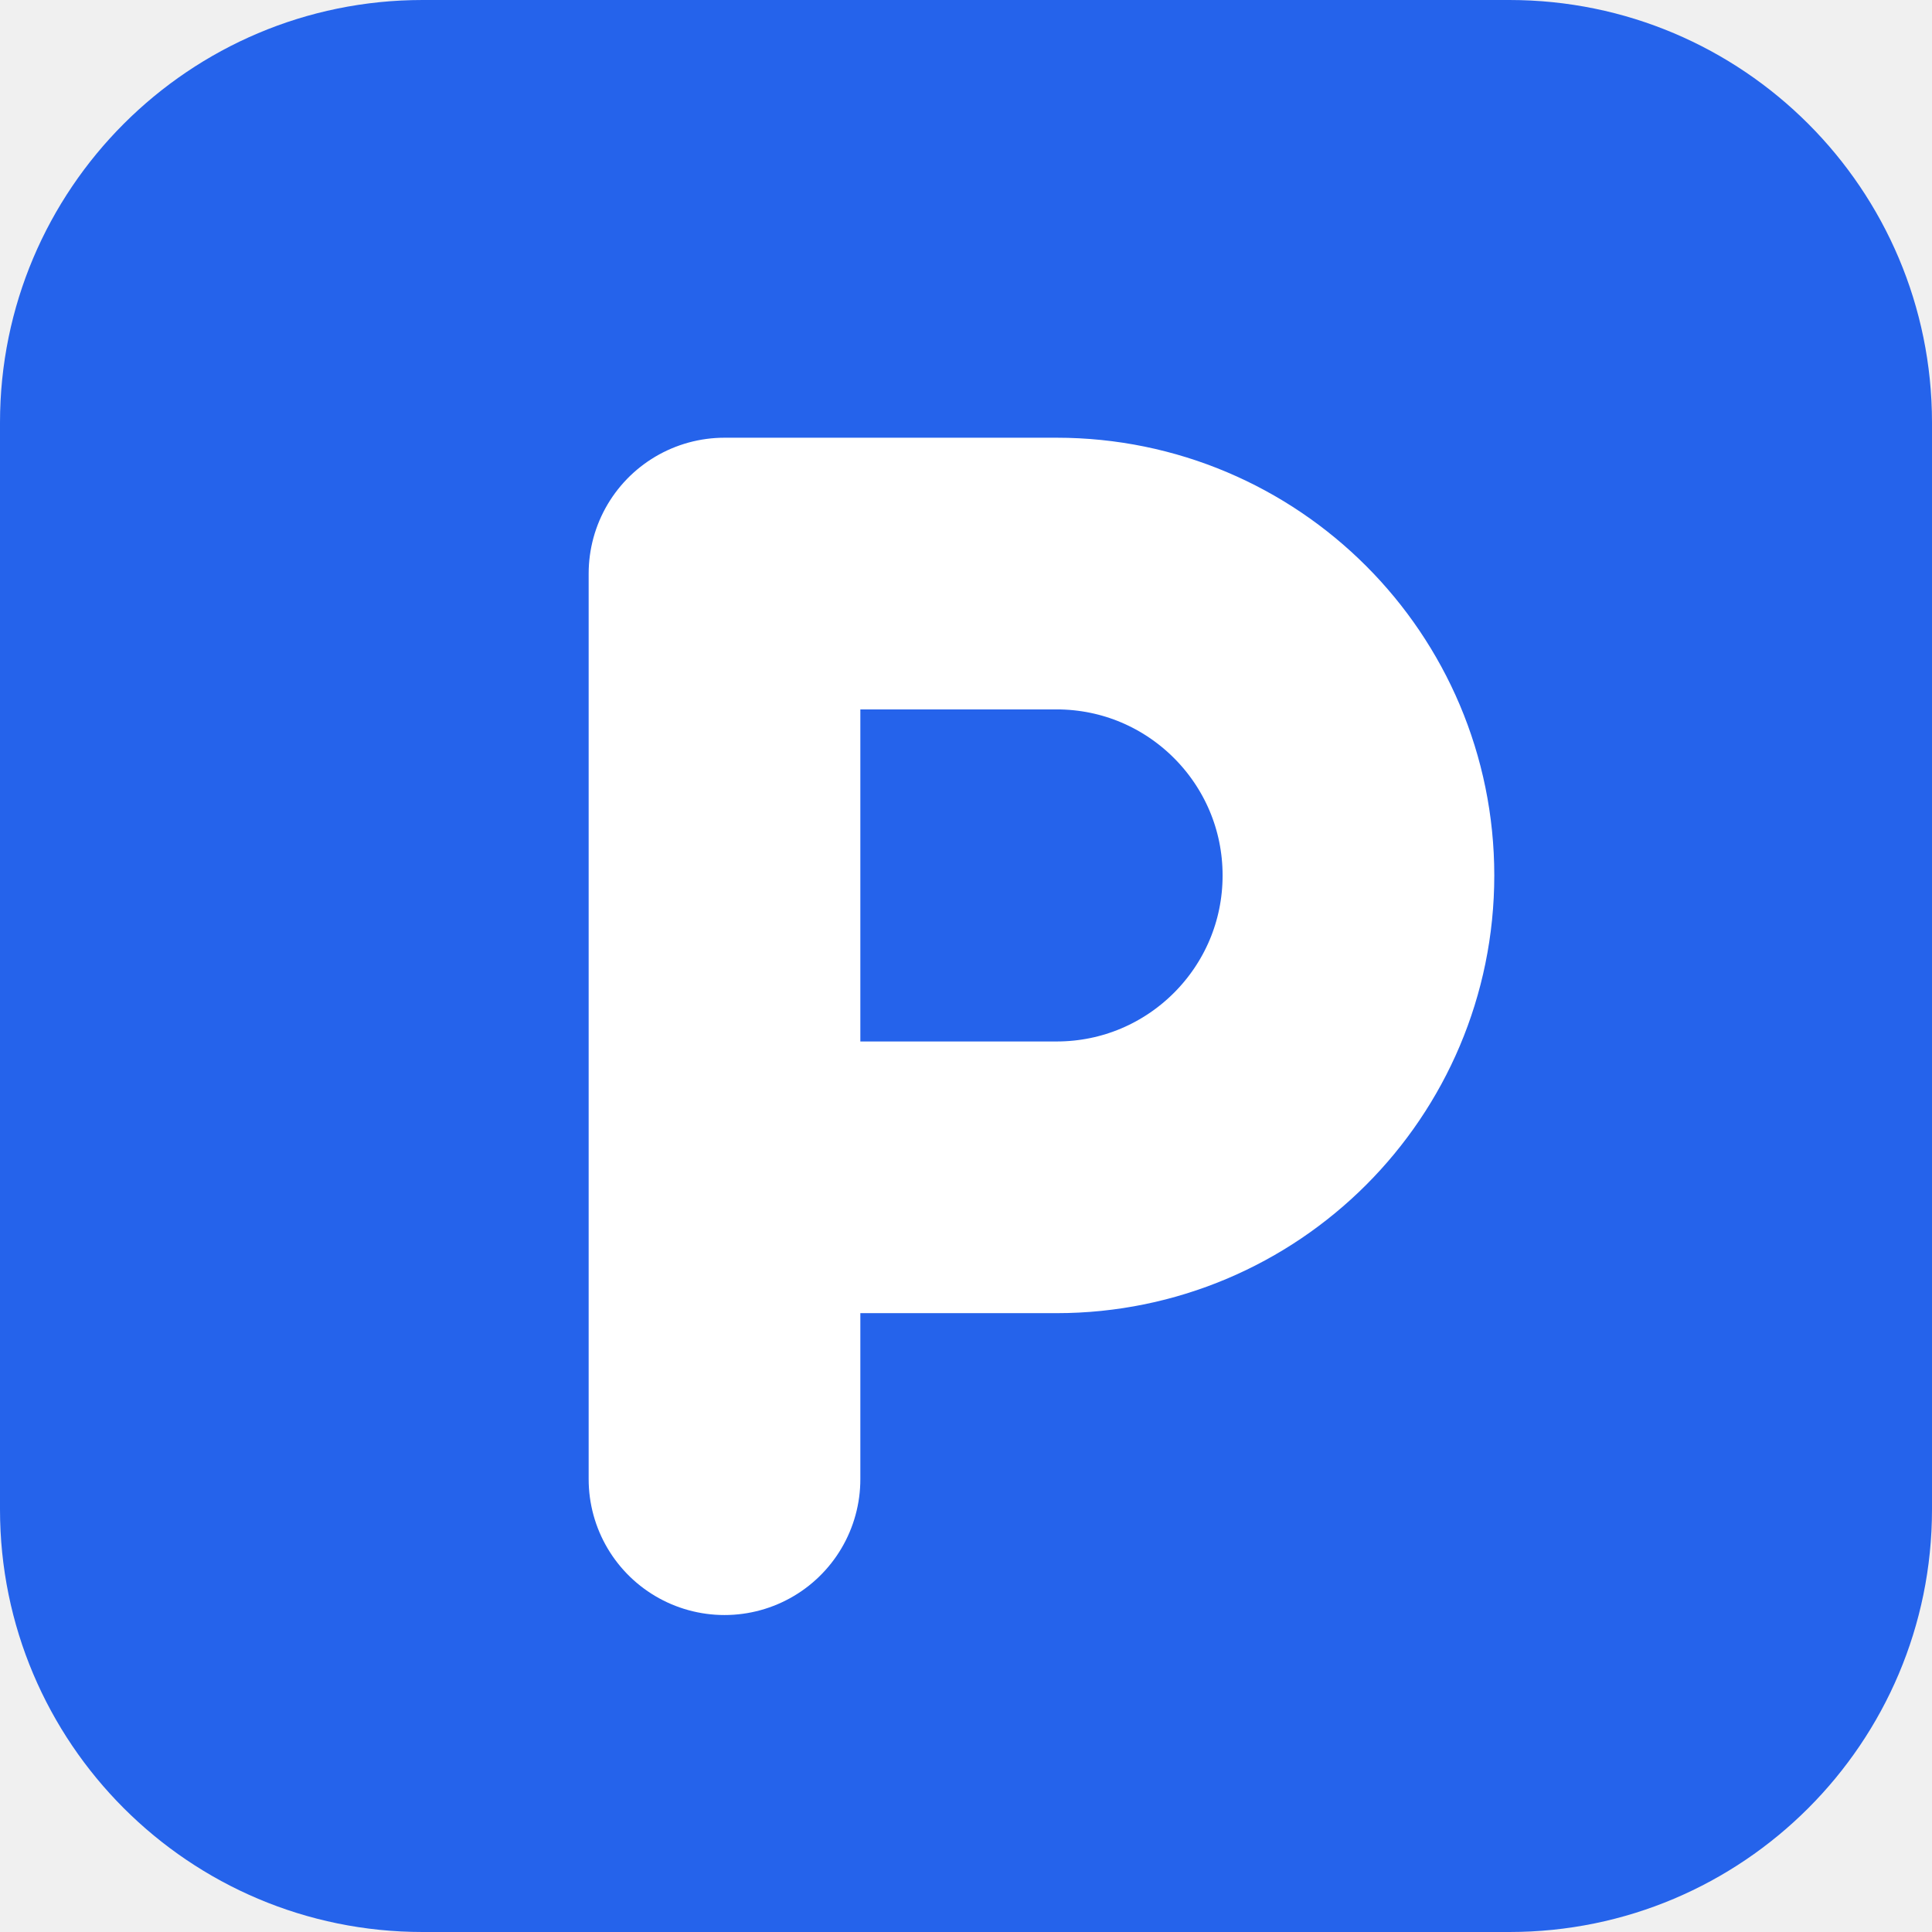
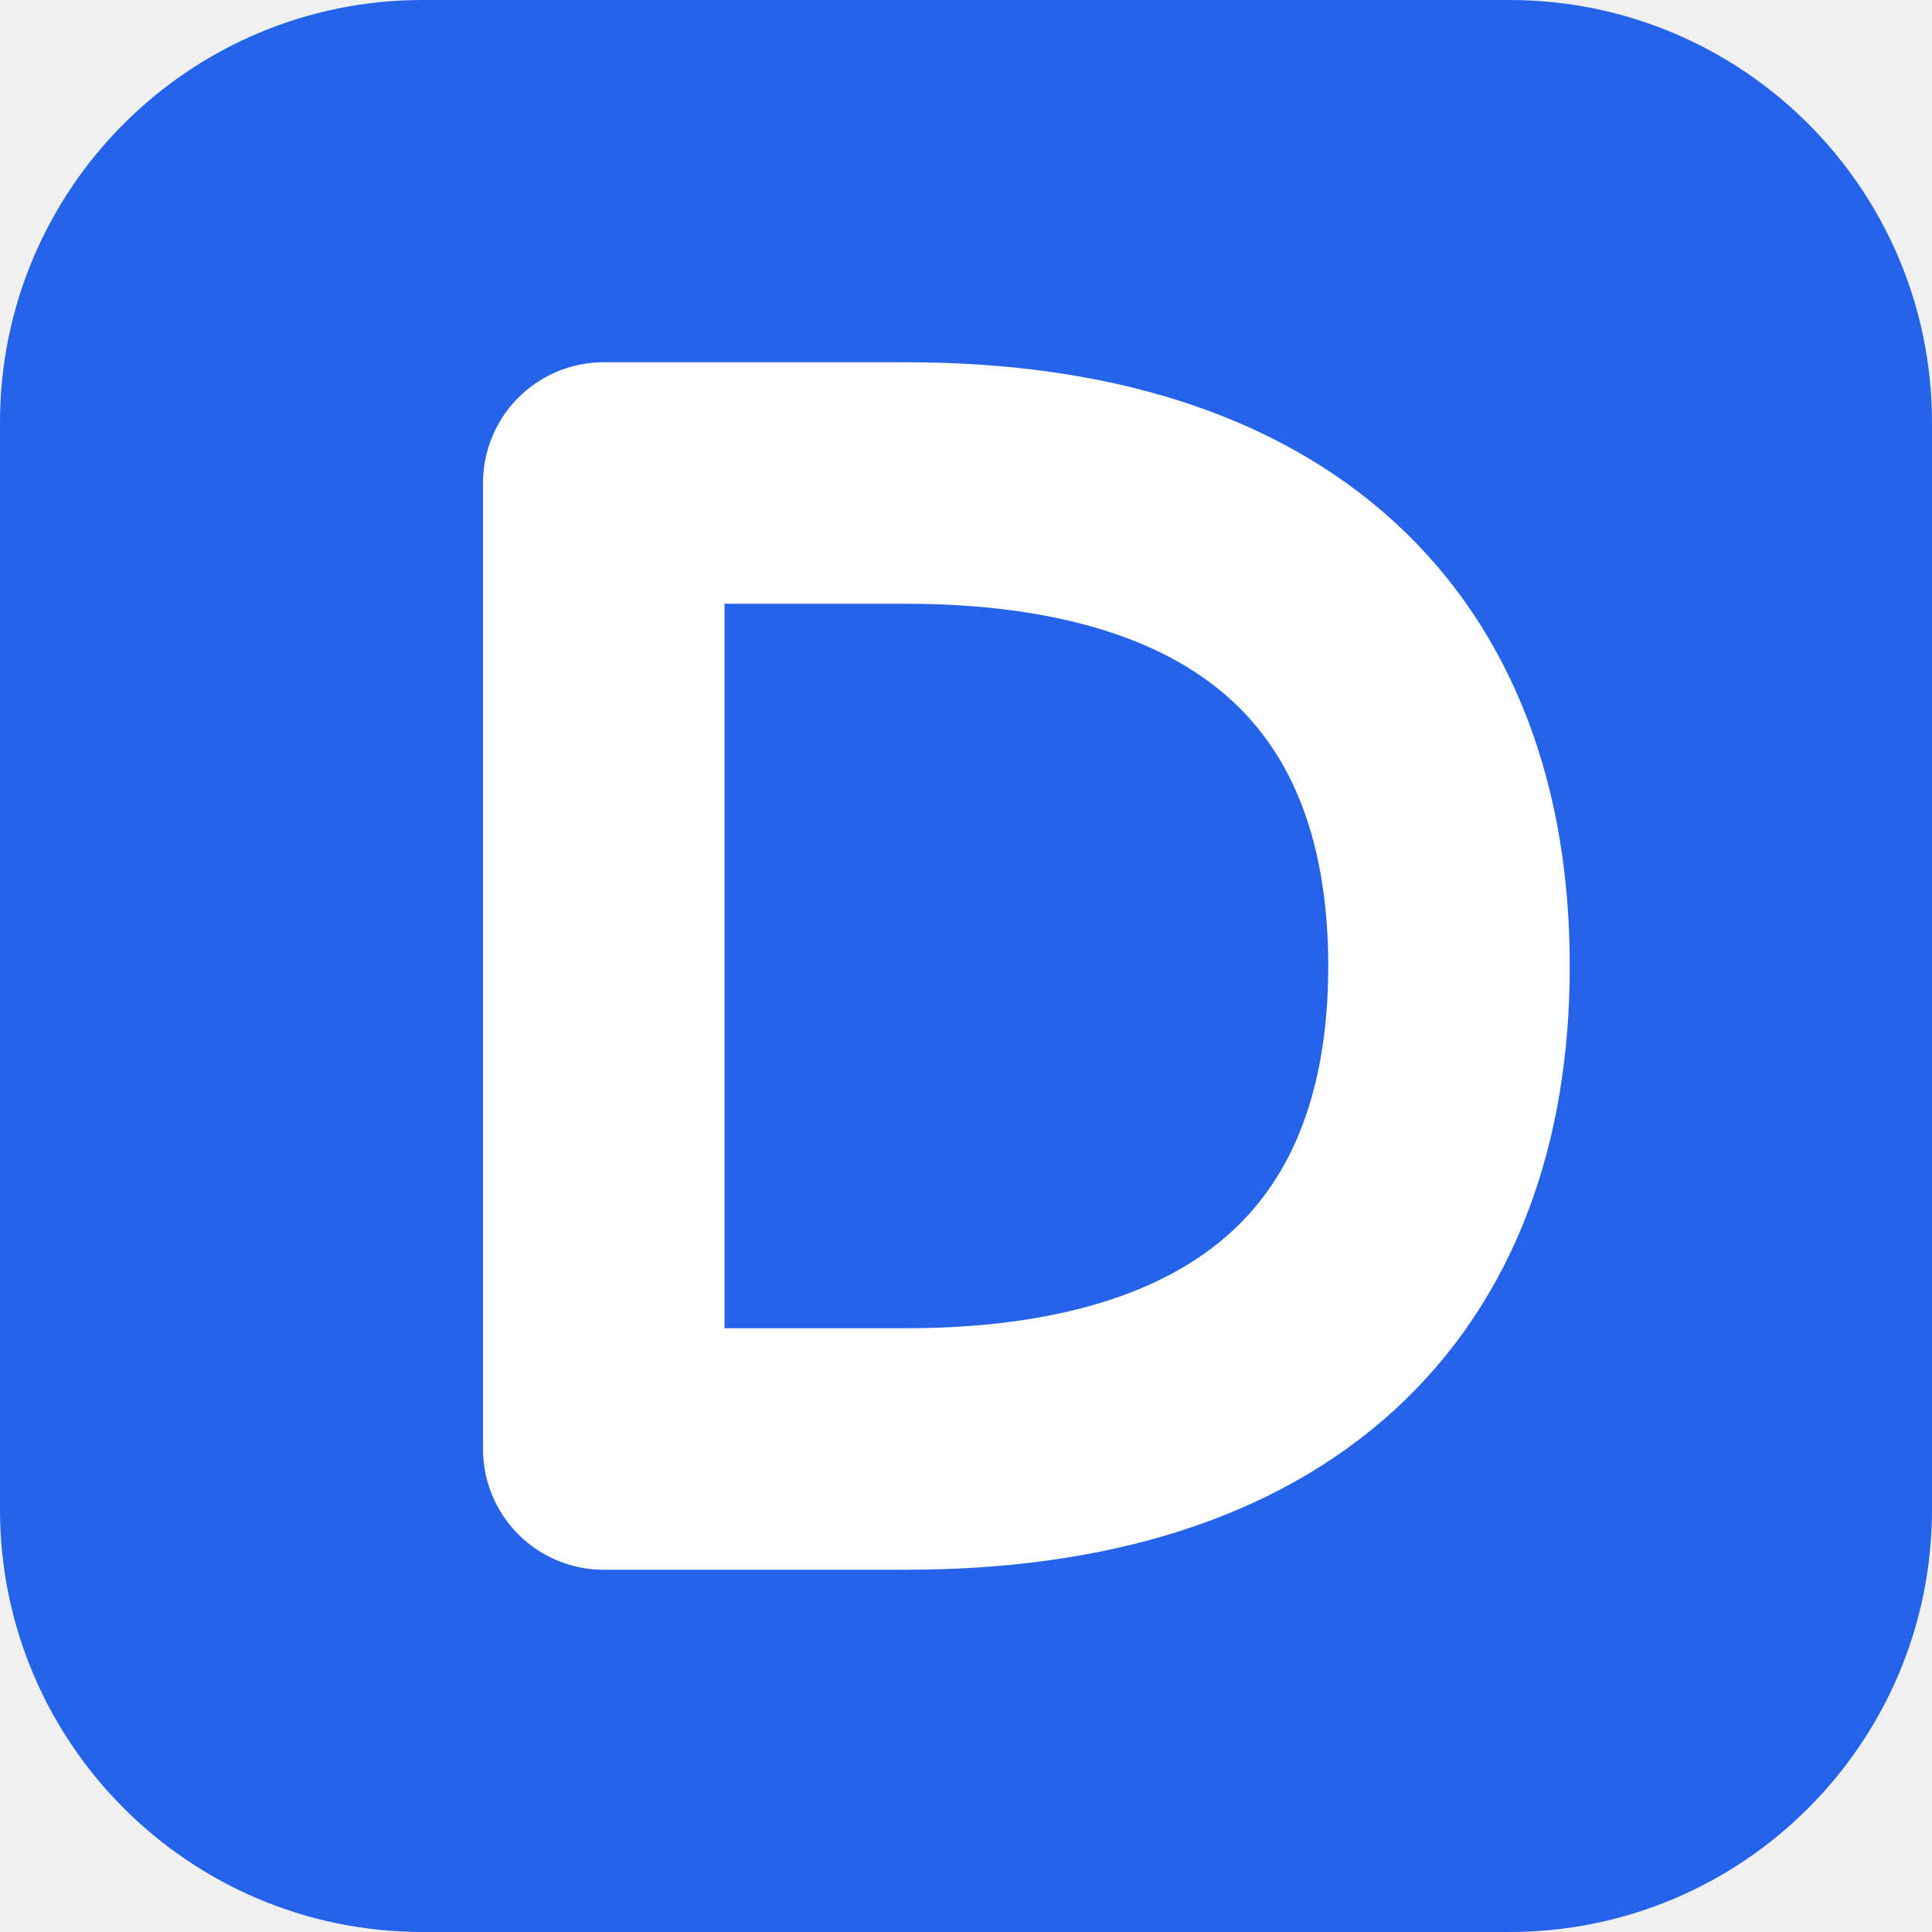
<svg xmlns="http://www.w3.org/2000/svg" width="64" height="64" viewBox="0 0 64 64">
  <rect width="64" height="64" rx="14" fill="#2563eb" />
-   <path d="M24 49 V19 h11 a10 10 0 0 1 0 20 H24" fill="none" stroke="#ffffff" stroke-width="9" stroke-linecap="round" stroke-linejoin="round" />
+   <path d="M20 16 H30 C42 16 48 22 48 32 C48 42 42 48 30 48 H20 Z" fill="none" stroke="#ffffff" stroke-width="8" stroke-linejoin="round" />
</svg>
